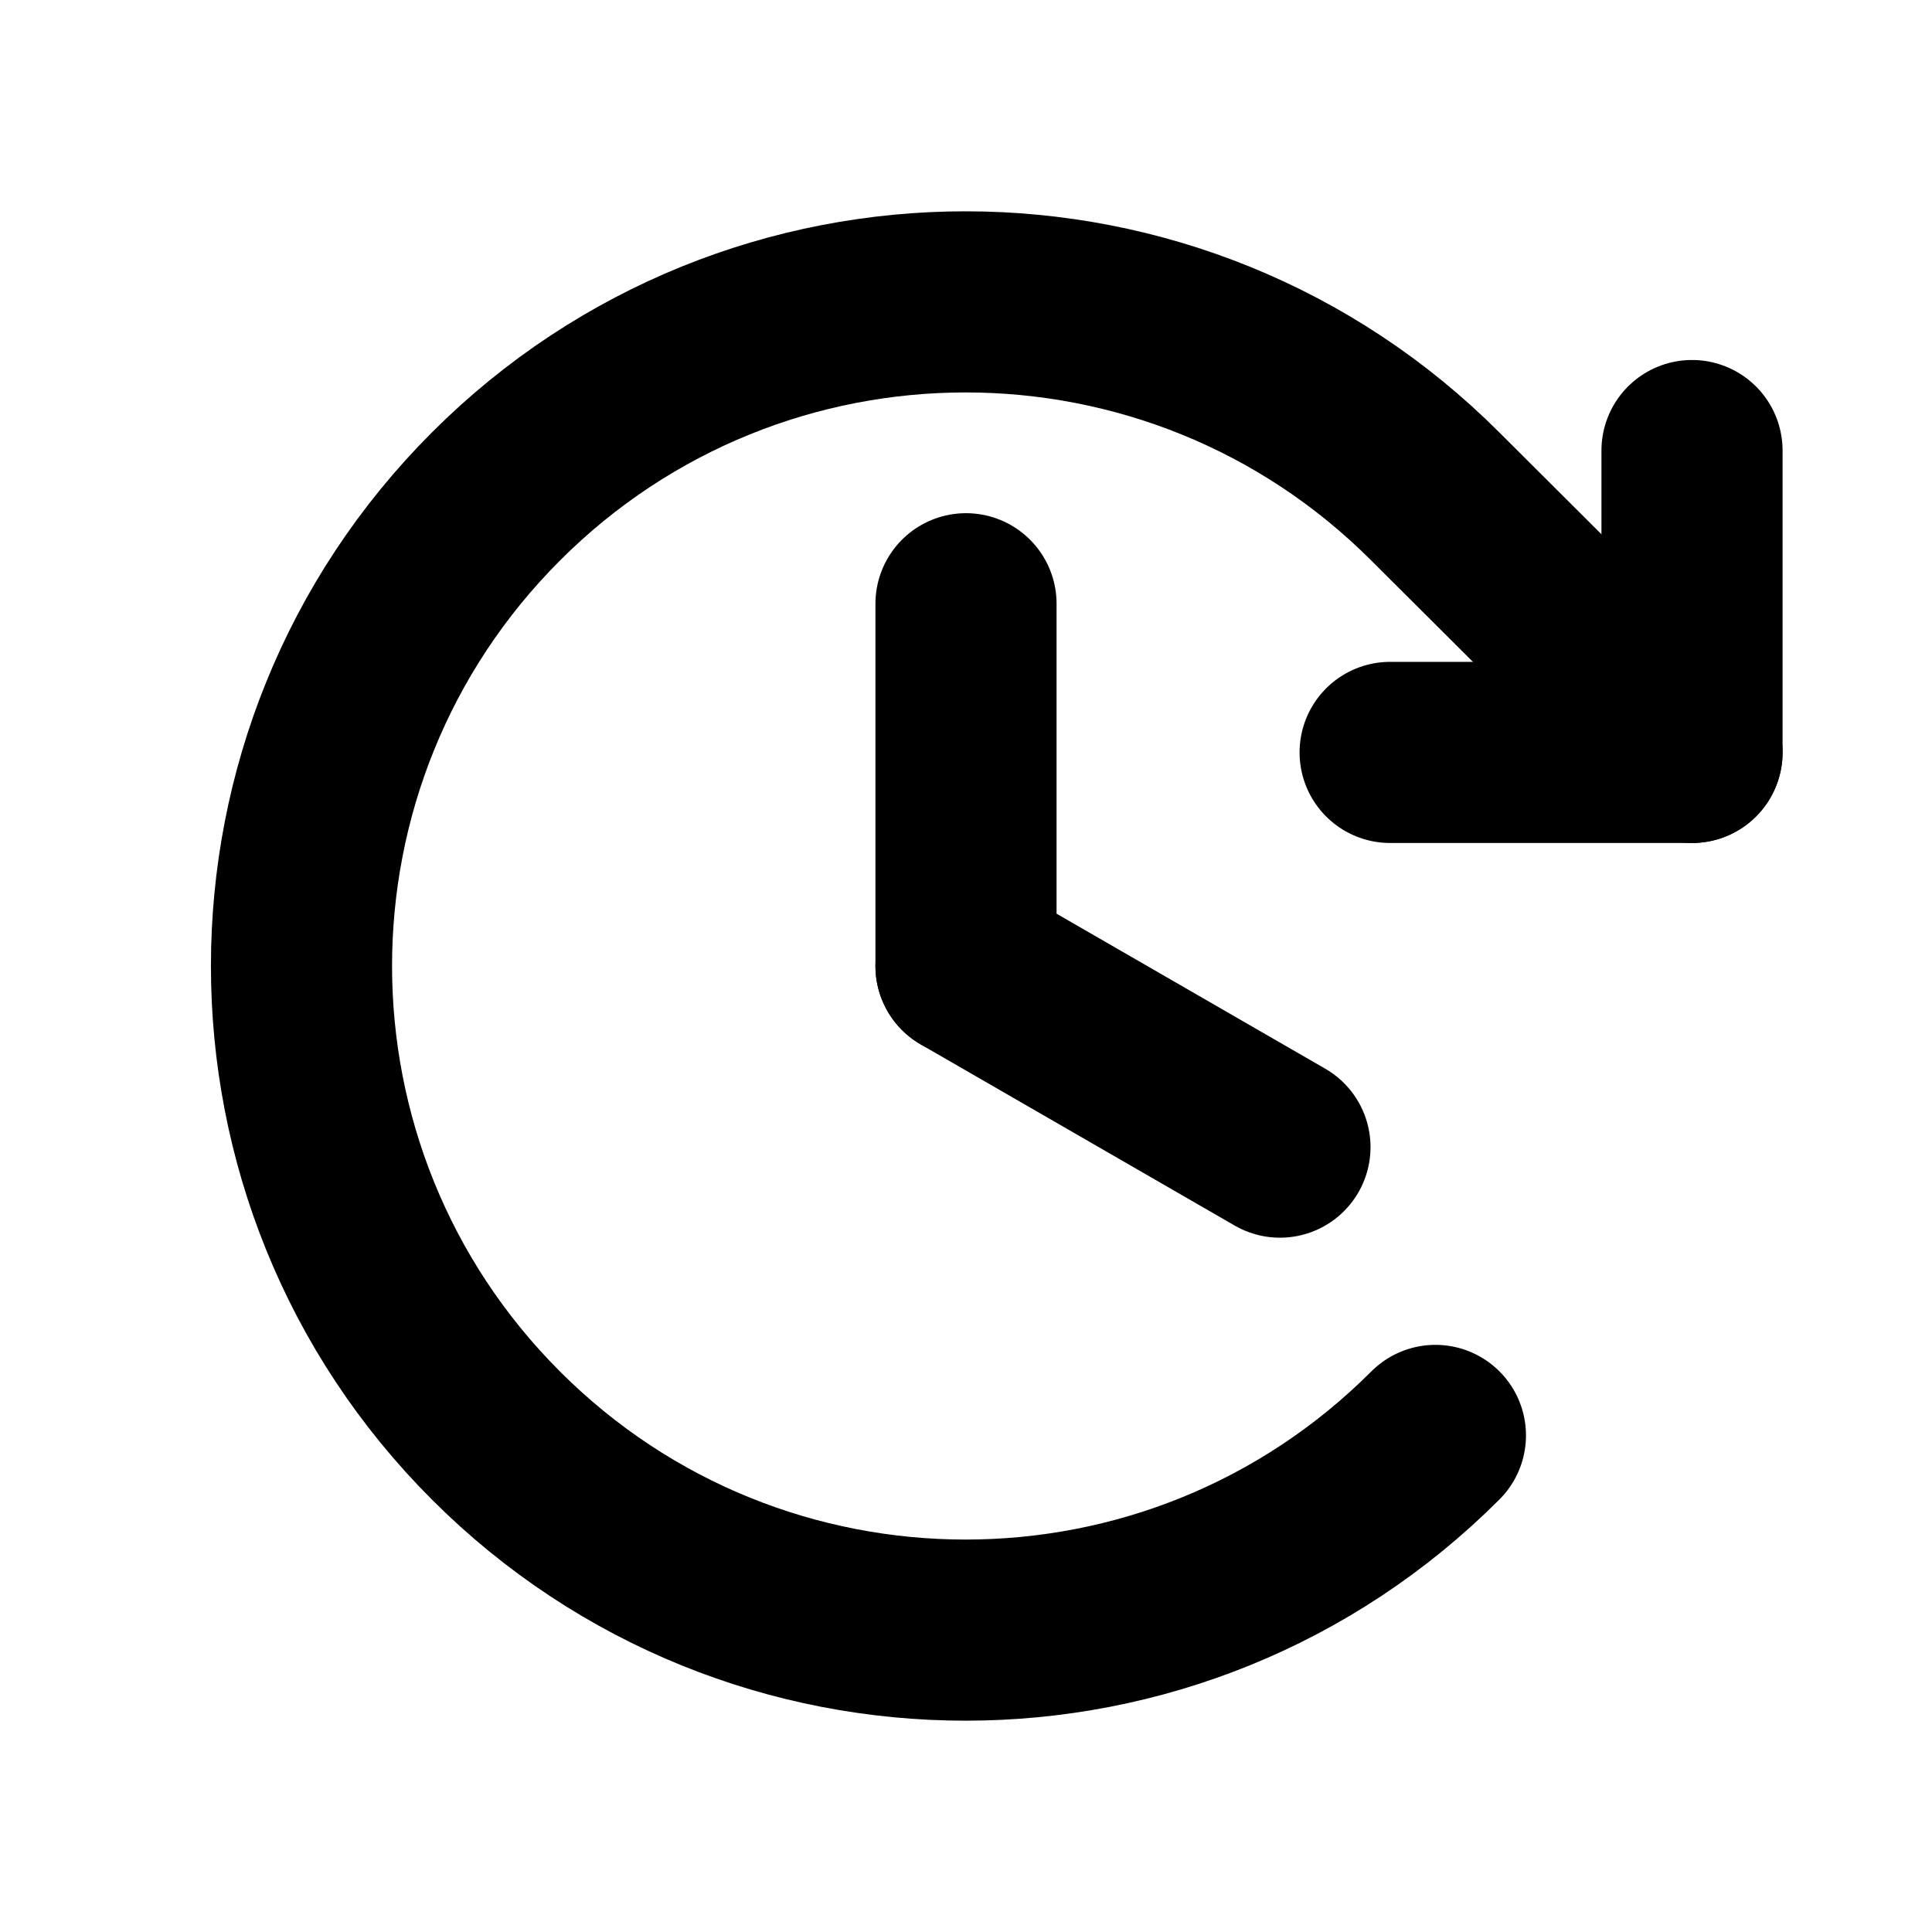
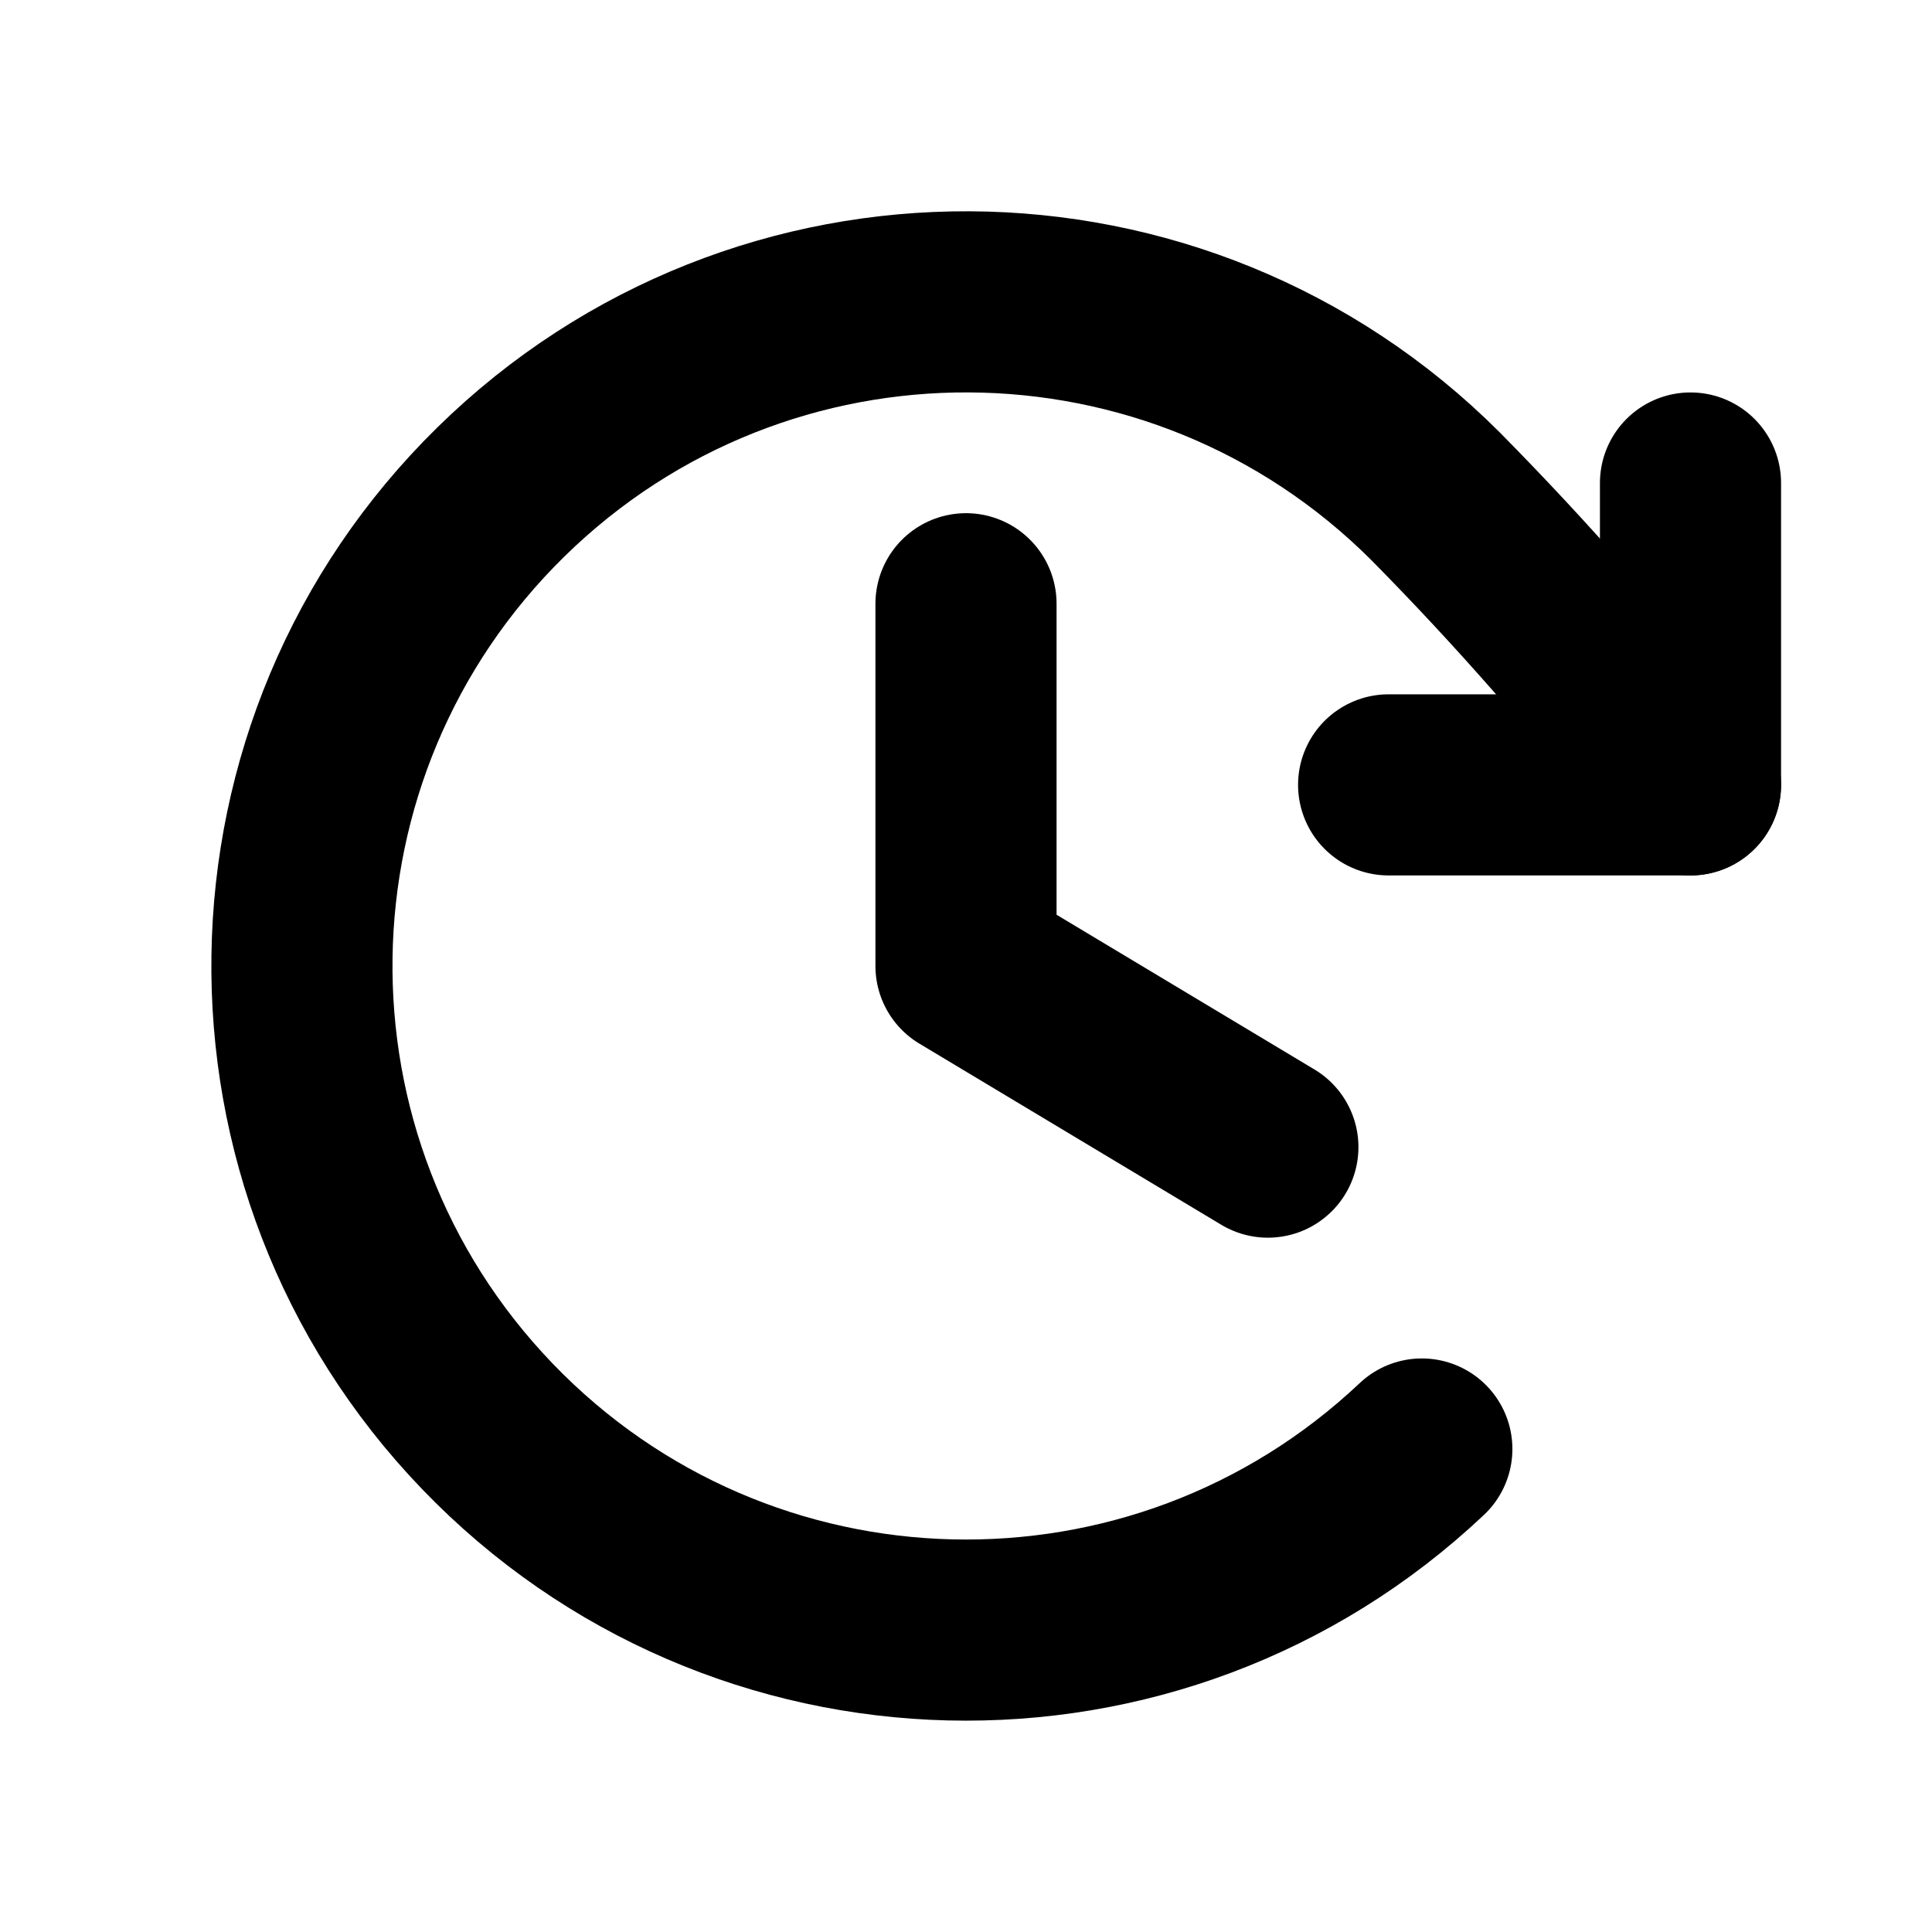
<svg xmlns="http://www.w3.org/2000/svg" viewBox="0 0 256 256">
  <rect width="256" height="256" fill="none" />
-   <line x1="128" y1="80" x2="128" y2="128" fill="none" stroke="#000" stroke-linecap="round" stroke-linejoin="round" stroke-width="24" />
-   <line x1="169.6" y1="152" x2="128" y2="128" fill="none" stroke="#000" stroke-linecap="round" stroke-linejoin="round" stroke-width="24" />
-   <polyline points="184.2 99.7 224.2 99.7 224.2 59.7" fill="none" stroke="#000" stroke-linecap="round" stroke-linejoin="round" stroke-width="24" />
-   <path d="M190.2,190.2a88,88,0,1,1,0-124.4l34,33.9" fill="none" stroke="#000" stroke-linecap="round" stroke-linejoin="round" stroke-width="24" />
+   <polyline points="128 80 128 128 168 152" fill="none" stroke="currentColor" stroke-linecap="round" stroke-linejoin="round" stroke-width="24" />
+   <polyline points="184 104 224 104 224 64" fill="none" stroke="currentColor" stroke-linecap="round" stroke-linejoin="round" stroke-width="24" />
+   <path d="M188.4,192a88,88,0,1,1,1.83-126.23C202,77.69,211.72,88.93,224,104" fill="none" stroke="currentColor" stroke-linecap="round" stroke-linejoin="round" stroke-width="24" />
</svg>
